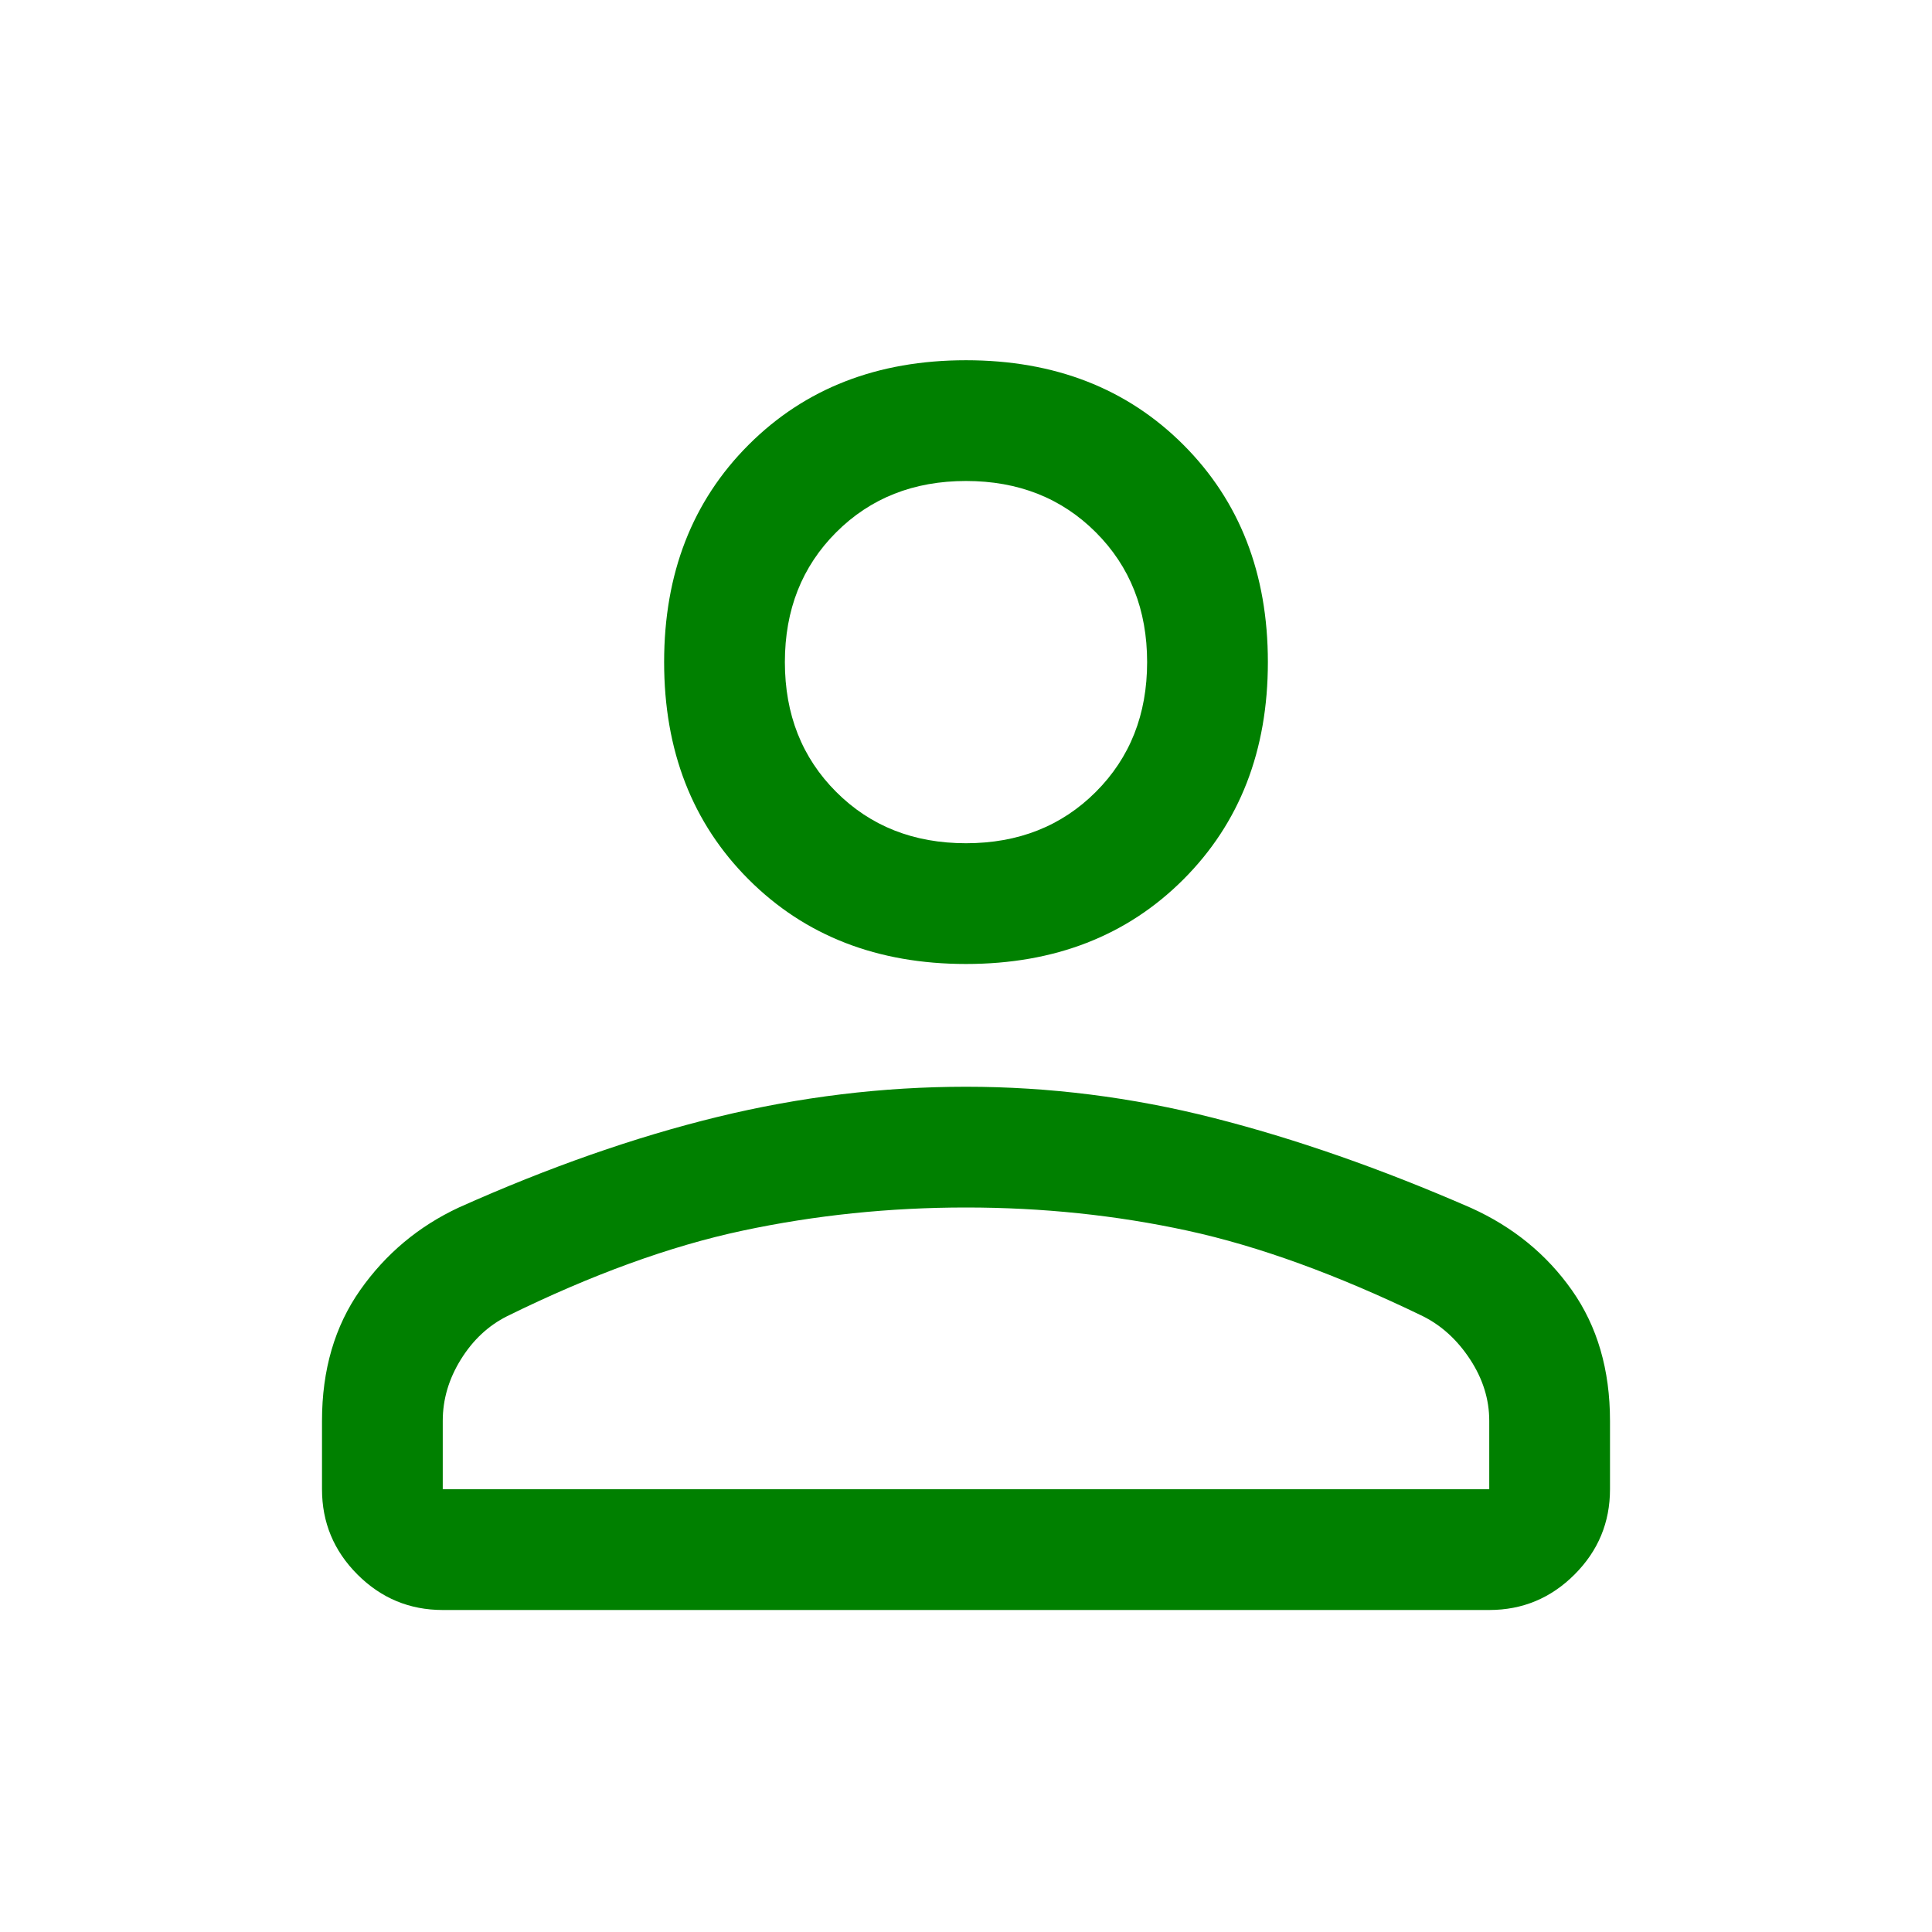
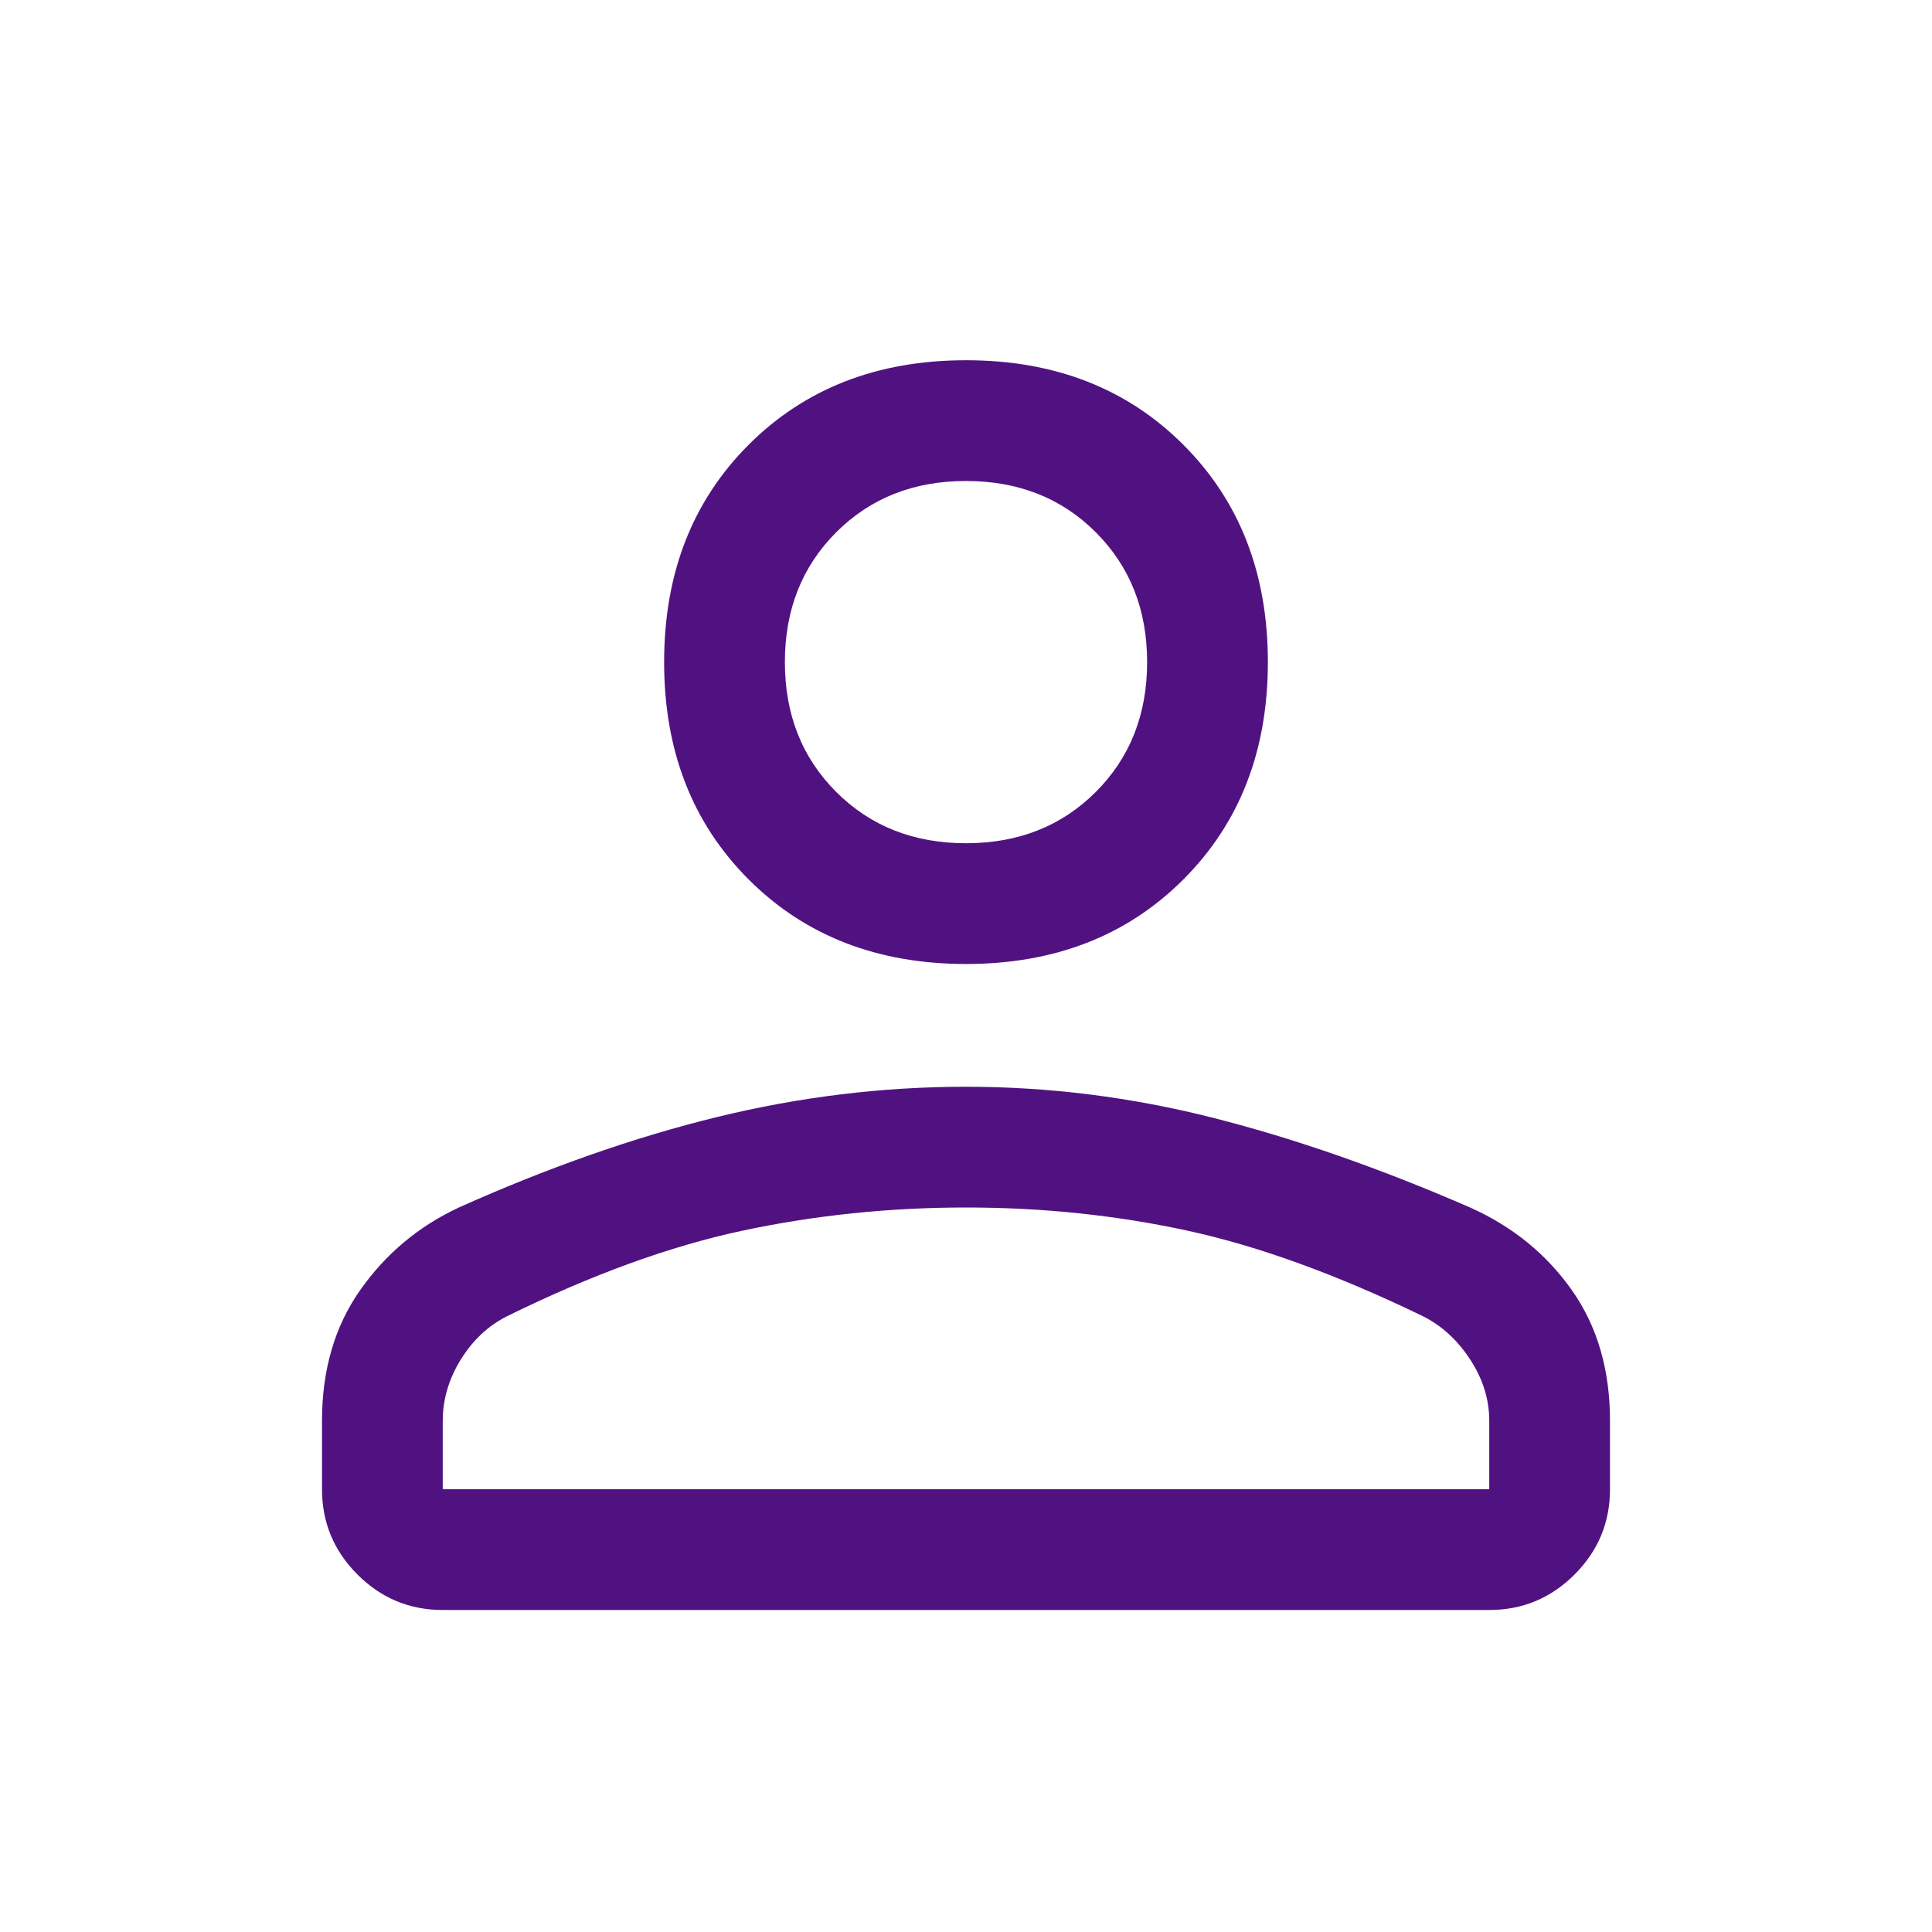
- <svg xmlns="http://www.w3.org/2000/svg" fill="green" height="48" viewBox="0 96 960 960" width="48">
+ <svg xmlns="http://www.w3.org/2000/svg" fill="#511281" height="48" viewBox="0 96 960 960" width="48">
  <path d="M480 575q-66 0-108-42t-42-108q0-66 42-108t108-42q66 0 108 42t42 108q0 66-42 108t-108 42Zm260 321H220q-24.75 0-42.375-17.625T160 836v-34q0-38 19-65t49-41q67-30 128.5-45T480 636q62 0 123 15.5t127.921 44.694q31.301 14.126 50.19 40.966Q800 764 800 802v34q0 24.75-17.625 42.375T740 896Zm-520-60h520v-34q0-16-9.5-30.5T707 750q-64-31-117-42.5T480 696q-57 0-111 11.5T252 750q-14 7-23 21.5t-9 30.5v34Zm260-321q39 0 64.5-25.5T570 425q0-39-25.5-64.5T480 335q-39 0-64.5 25.5T390 425q0 39 25.5 64.5T480 515Zm0-90Zm0 411Z" />
</svg>
